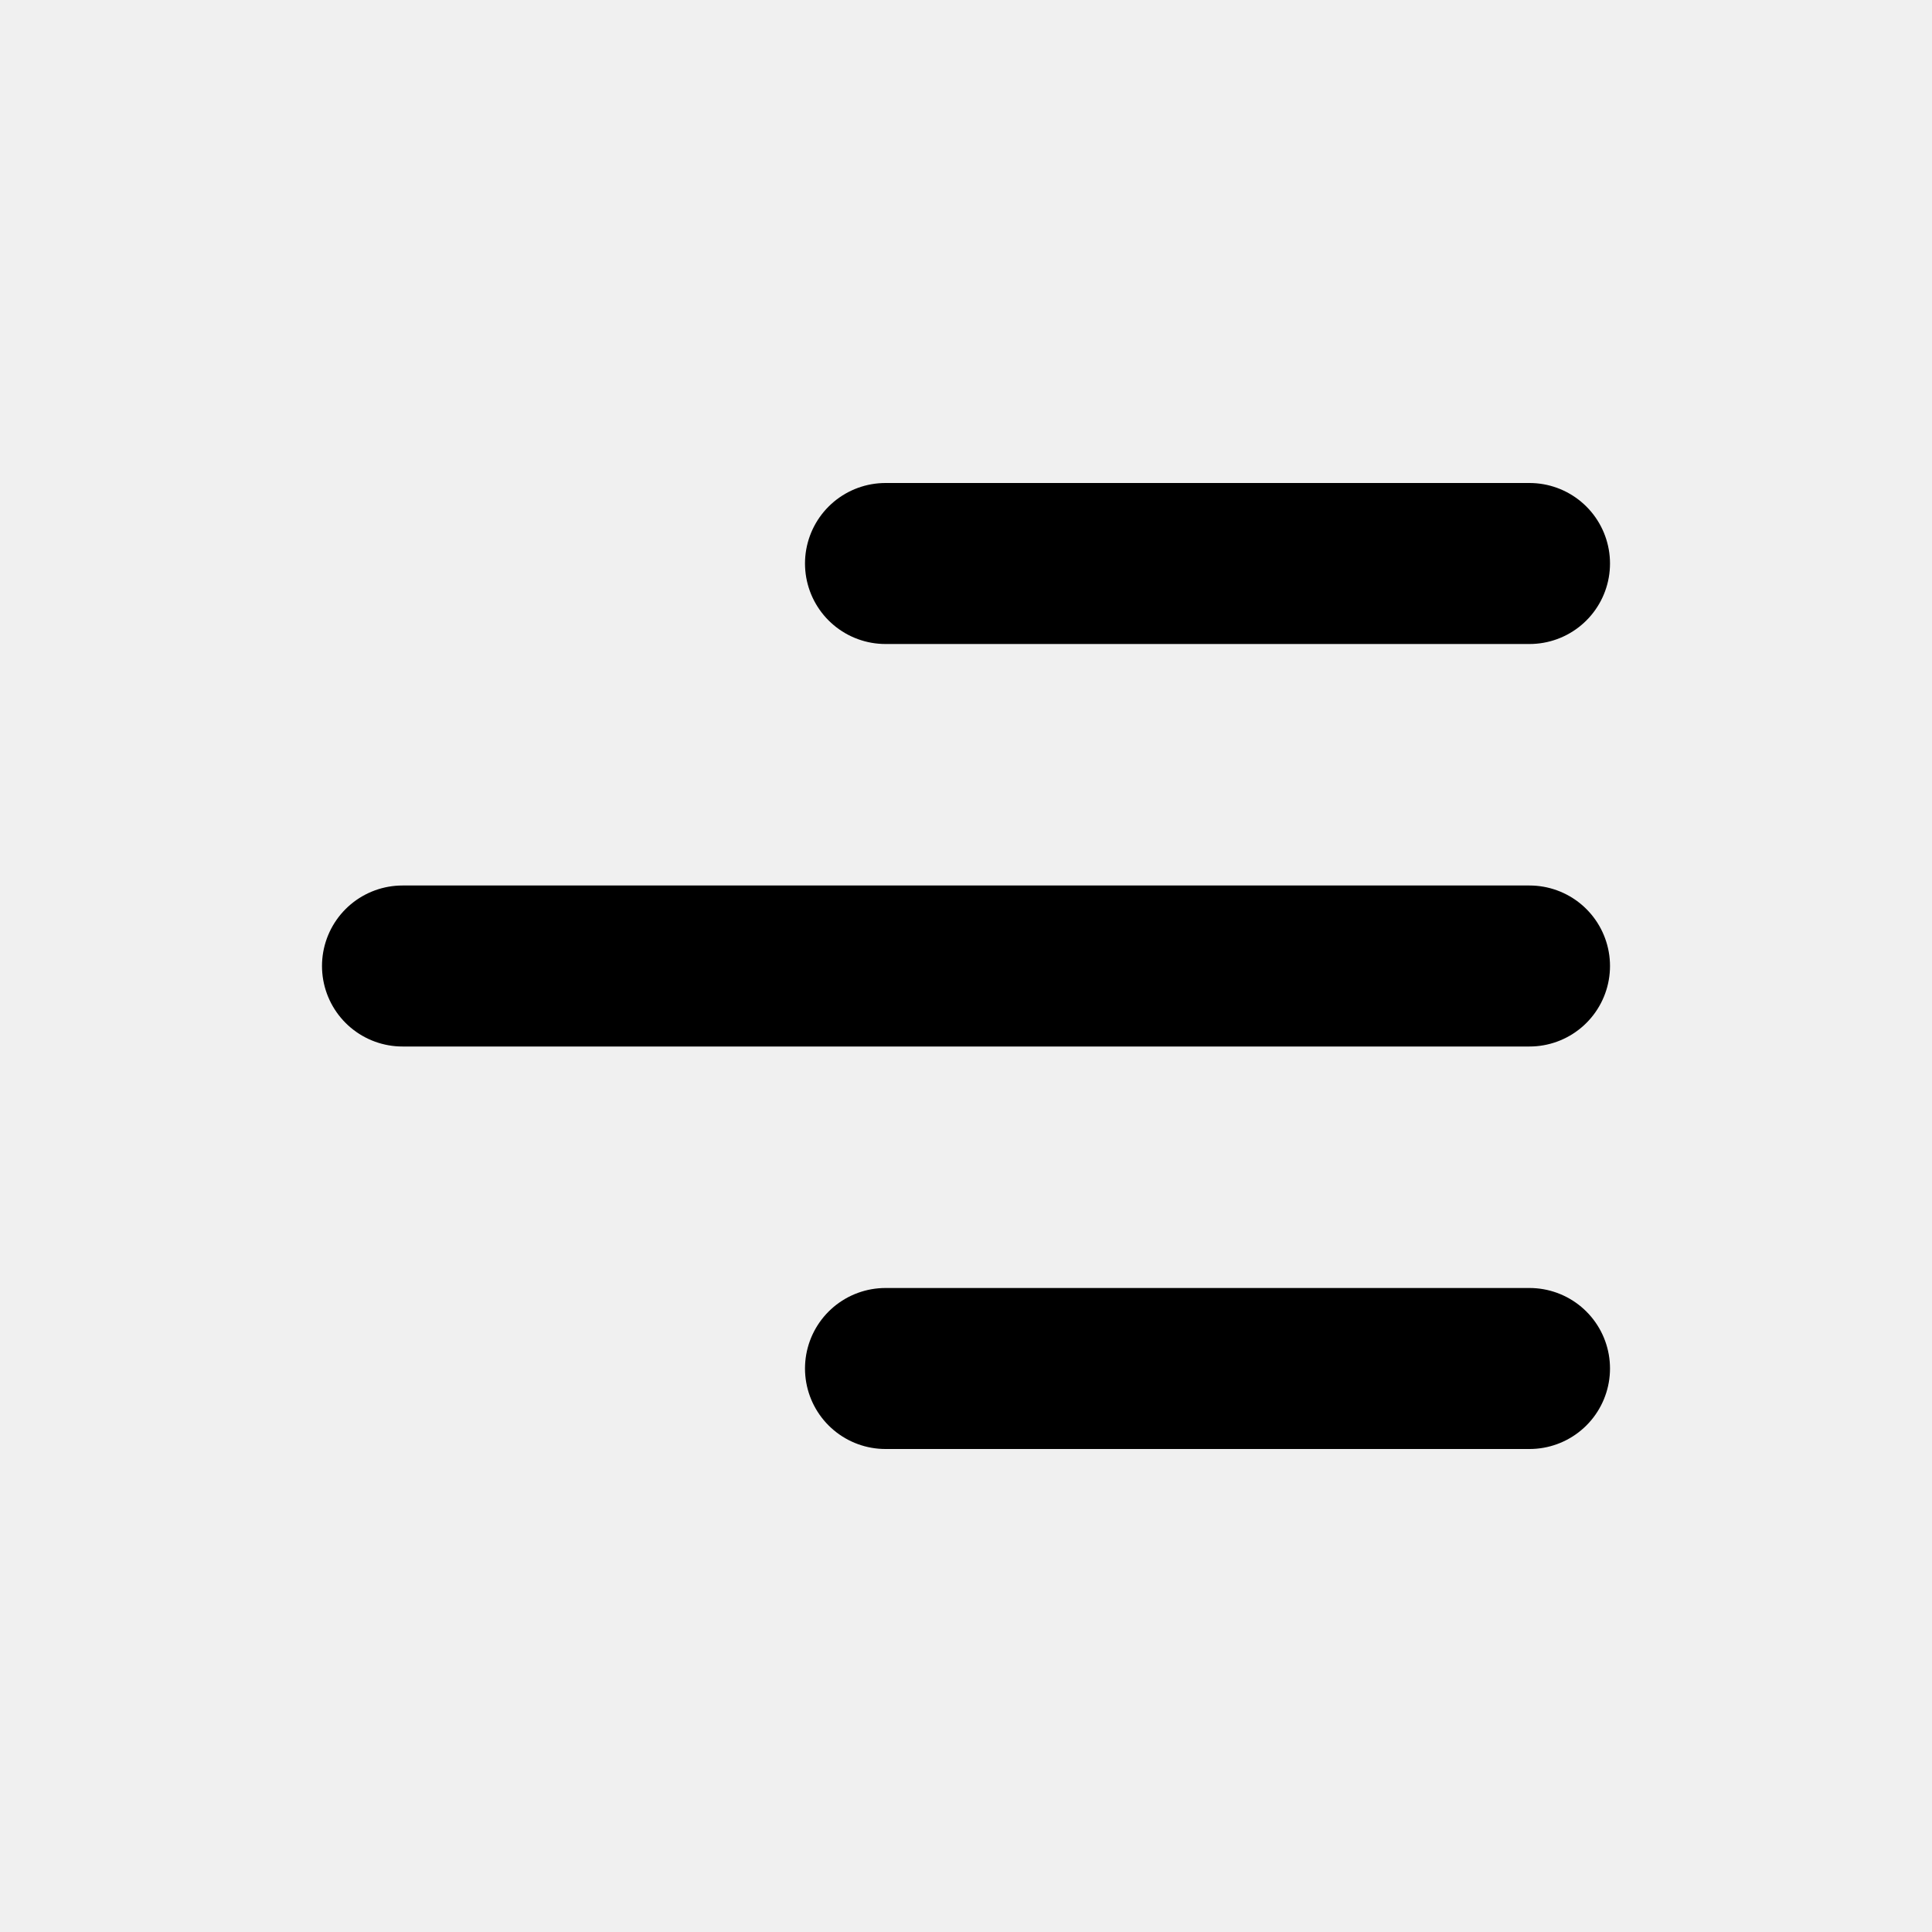
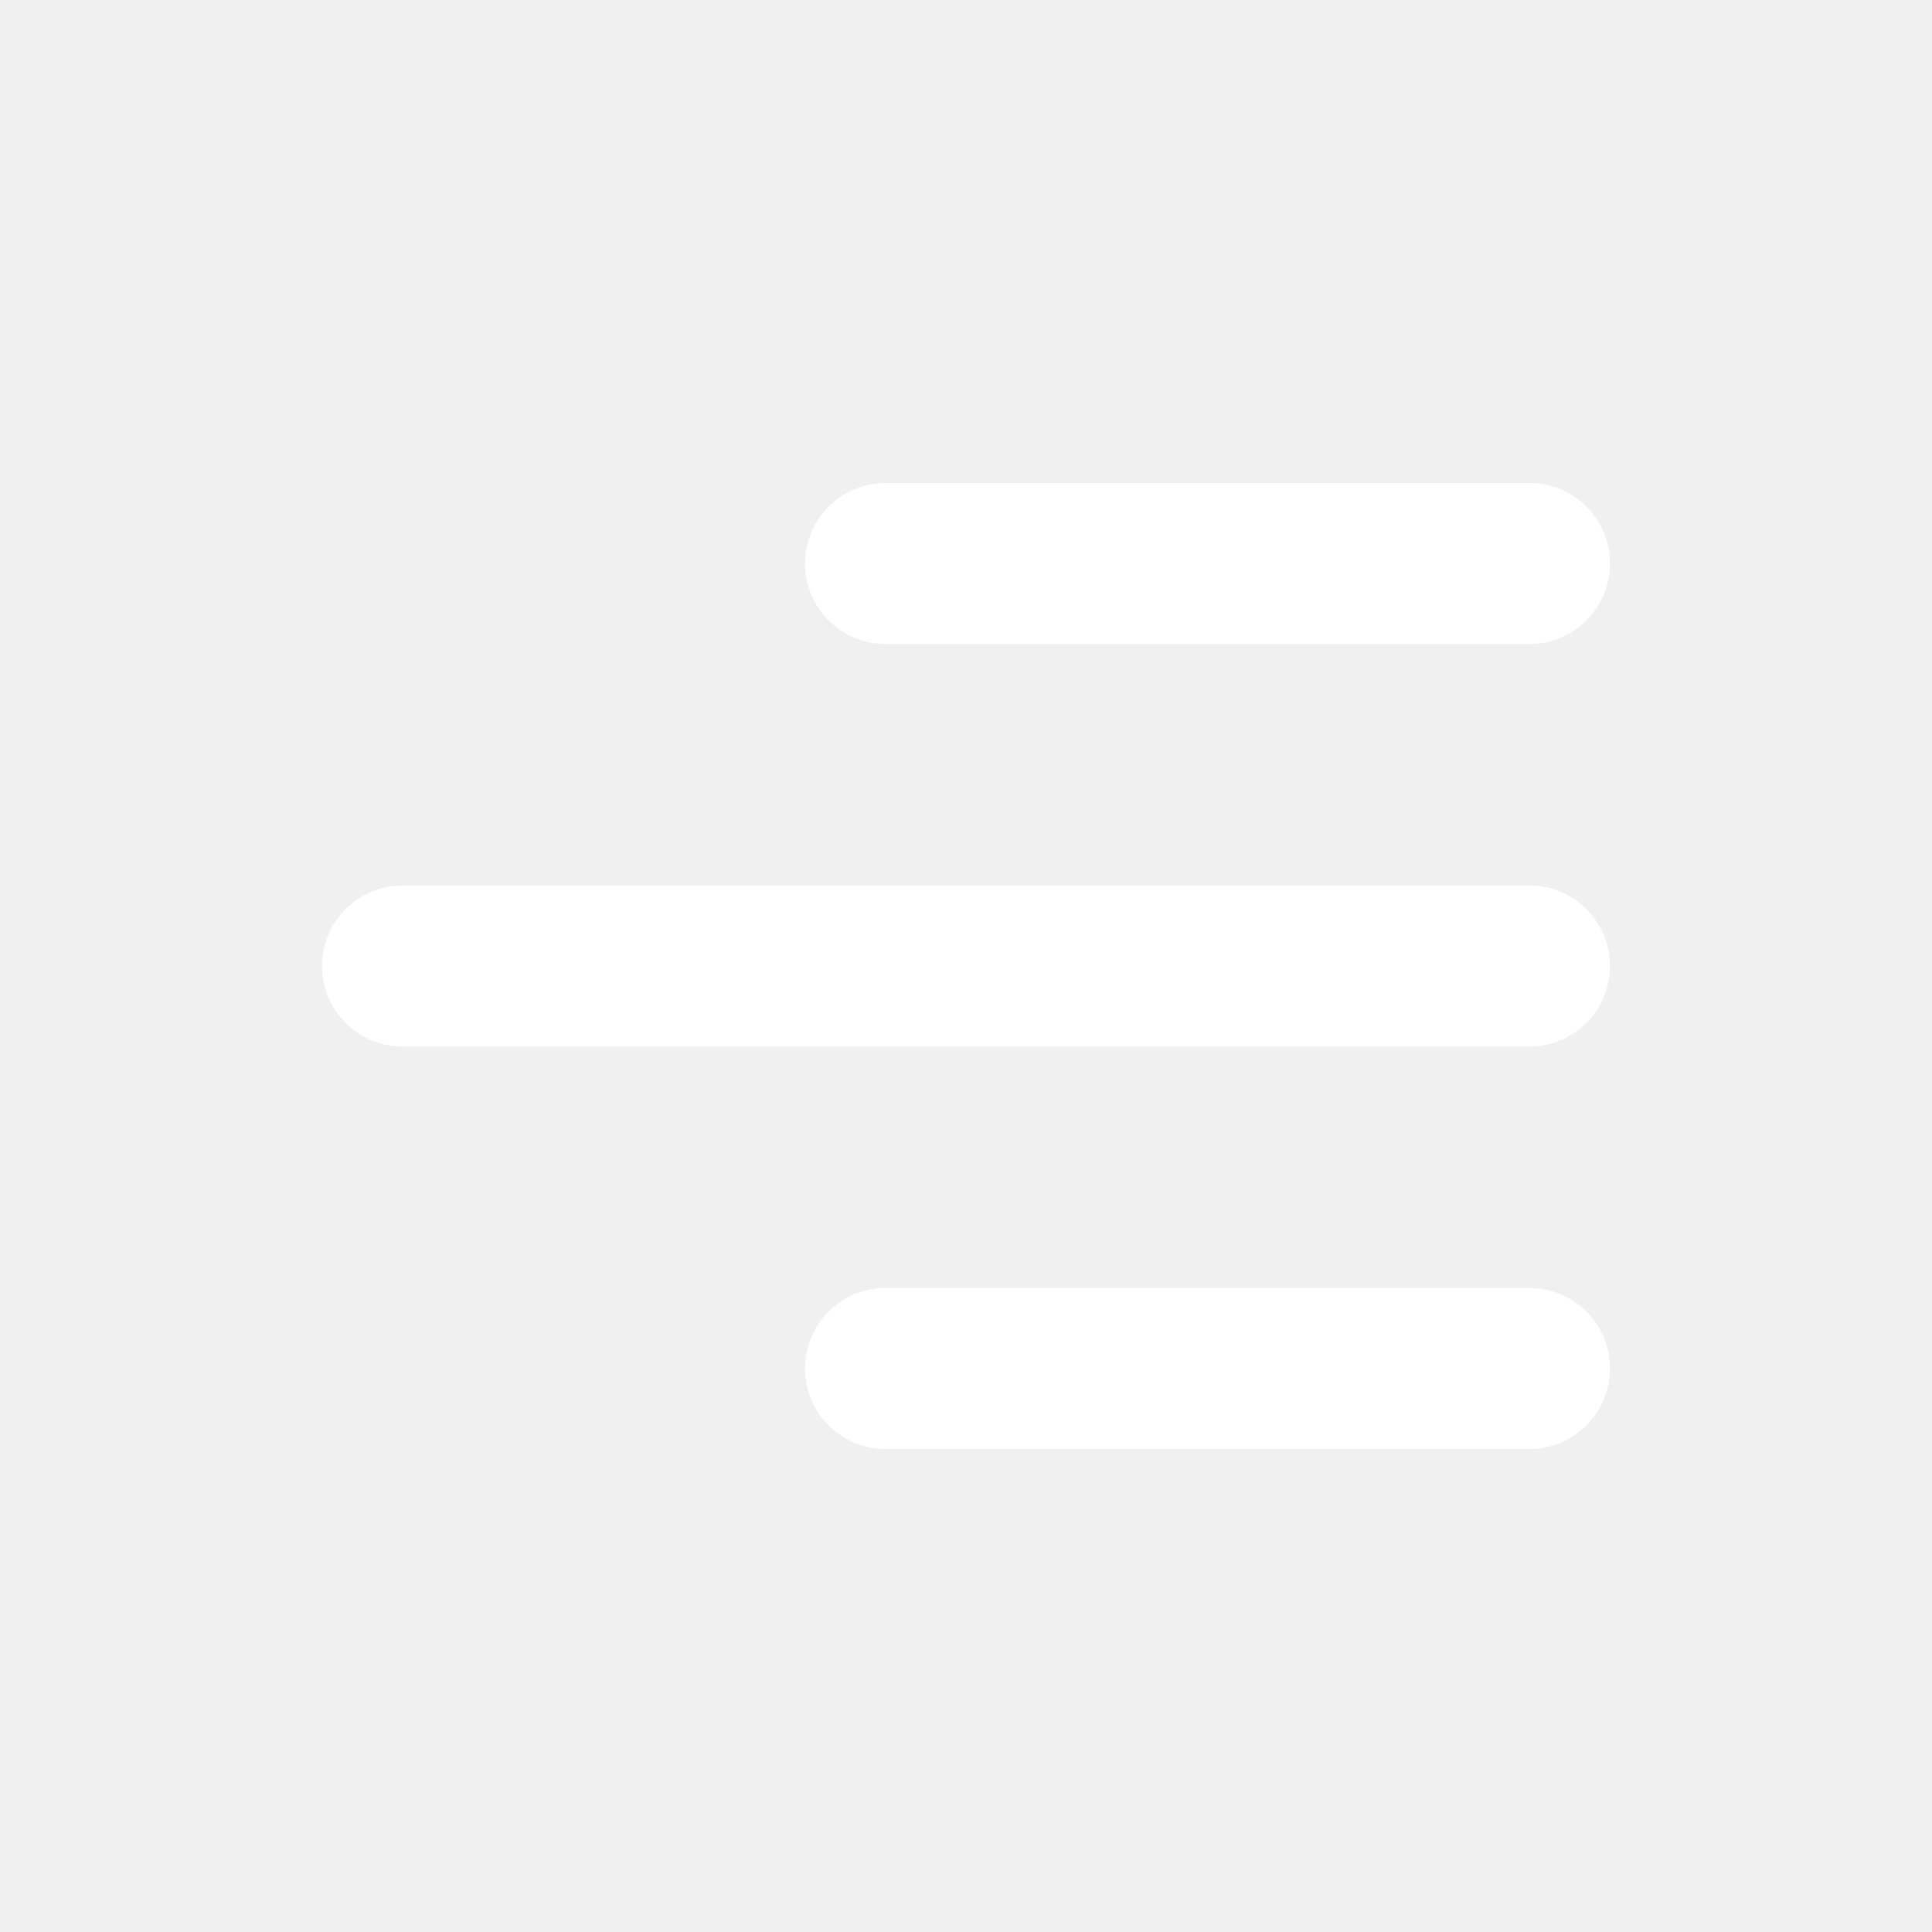
<svg xmlns="http://www.w3.org/2000/svg" width="800px" height="800px" viewBox="0 0 24 24" fill="none">
  <g id="Menu / Menu_Alt_02">
-     <path id="Vector" d="M11 17H19M5 12H19M11 7H19" stroke="#000000" stroke-width="2" stroke-linecap="round" stroke-linejoin="round" />
+     <path id="Vector" d="M11 17H19M5 12H19M11 7H19" stroke="#fff" stroke-width="2" stroke-linecap="round" stroke-linejoin="round" />
  </g>
</svg>
